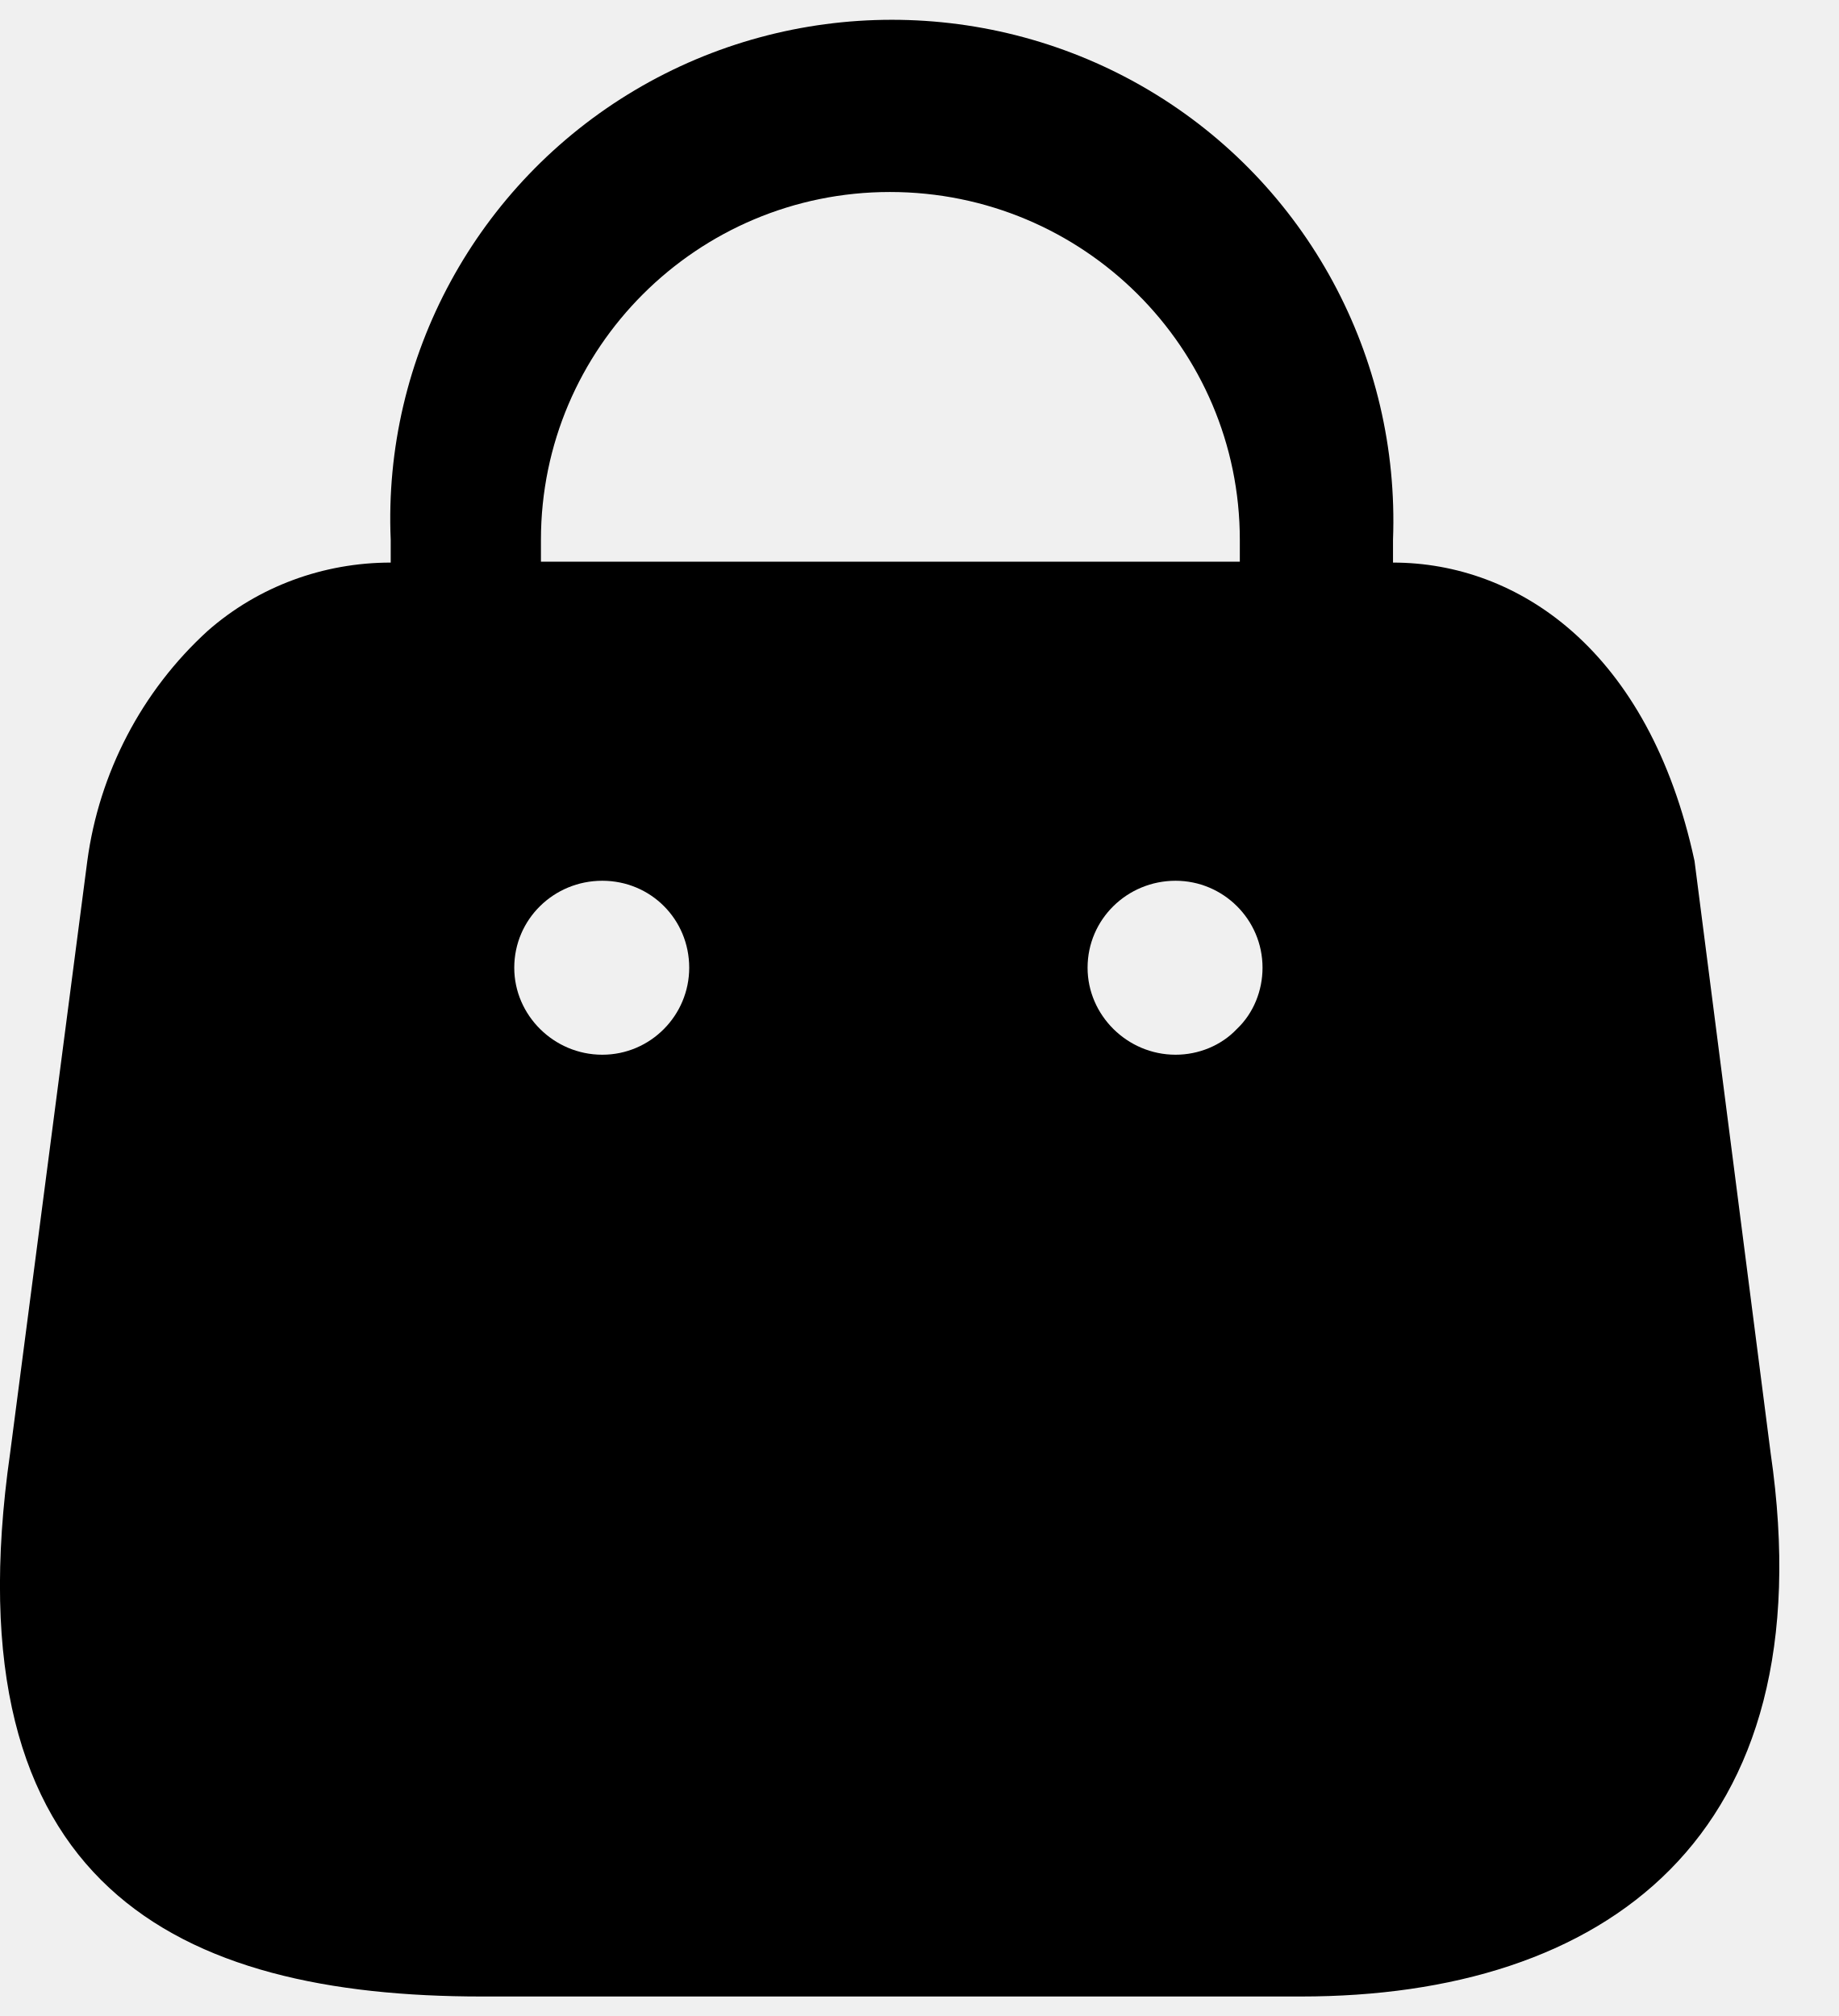
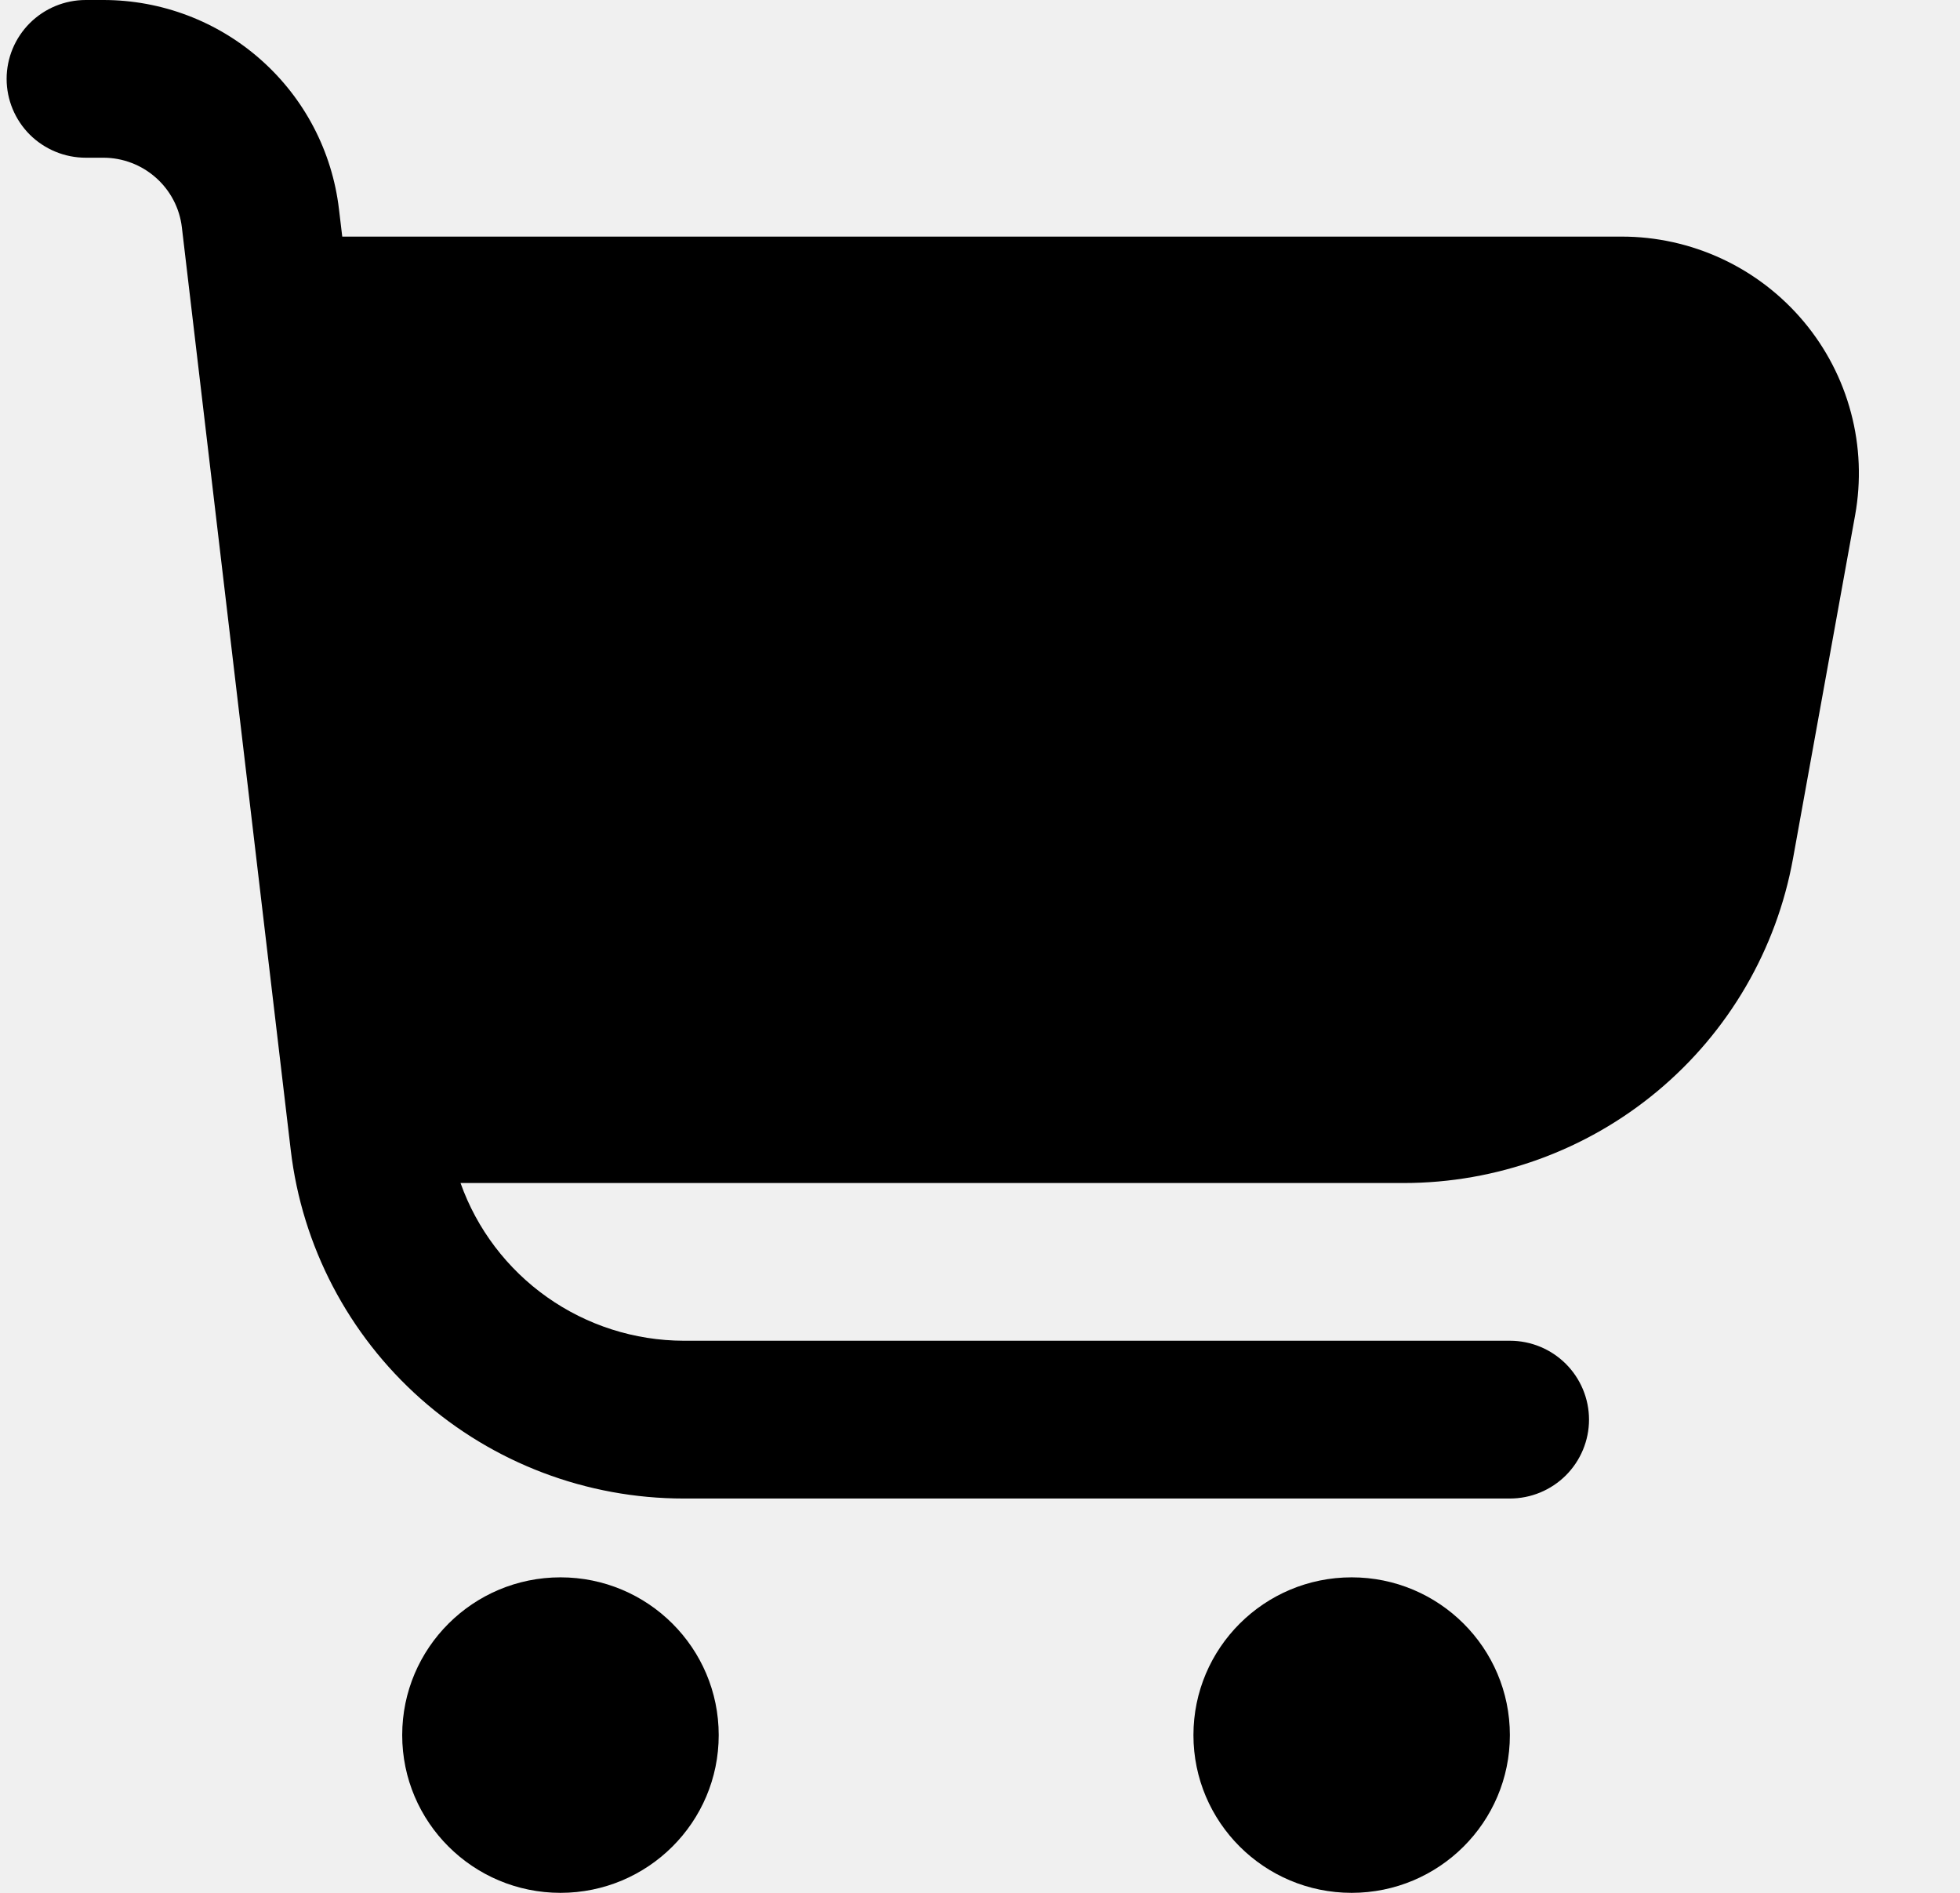
- <svg xmlns="http://www.w3.org/2000/svg" width="31" height="34" viewBox="0 0 31 34" fill="none">
-   <path d="M10.705 1.521C13.371 -0.062 16.705 -0.062 19.372 1.521C22.038 3.104 23.605 6.021 23.488 9.104V9.488C25.588 9.488 27.805 10.954 28.572 14.521L29.855 24.504C30.806 31.021 27.021 33.671 21.938 33.671H8.121C3.023 33.671 -0.879 31.837 0.171 24.504L1.472 14.521C1.671 13.037 2.388 11.654 3.505 10.637C4.356 9.889 5.455 9.488 6.588 9.488V9.104C6.455 6.021 8.04 3.104 10.705 1.521ZM19.822 14.854C19.006 14.854 18.338 15.504 18.338 16.321C18.338 17.121 19.006 17.788 19.822 17.788C20.205 17.788 20.588 17.637 20.855 17.354C21.138 17.087 21.288 16.704 21.288 16.321C21.288 15.504 20.622 14.854 19.822 14.854ZM10.155 14.854C9.338 14.854 8.671 15.504 8.671 16.321C8.671 17.121 9.338 17.788 10.155 17.788C10.972 17.788 11.621 17.121 11.621 16.321C11.621 15.504 10.972 14.854 10.155 14.854ZM15.005 3.238C11.755 3.238 9.121 5.871 9.121 9.104V9.473H20.905V9.104C20.905 5.871 18.271 3.238 15.005 3.238Z" fill="black" />
+ <svg xmlns="http://www.w3.org/2000/svg" width="29" height="28" viewBox="0 0 29 28" fill="none">
+   <g clip-path="url(#clip0_202_188)">
+     <path d="M26.687 4.756C26.357 4.363 25.945 4.046 25.479 3.829C25.013 3.612 24.505 3.499 23.991 3.5H5.064L5.015 3.091C4.914 2.239 4.504 1.455 3.861 0.885C3.219 0.315 2.389 0 1.529 0L1.269 0C0.958 0 0.661 0.123 0.441 0.342C0.222 0.561 0.098 0.857 0.098 1.167C0.098 1.476 0.222 1.773 0.441 1.992C0.661 2.21 0.958 2.333 1.269 2.333H1.529C1.815 2.333 2.092 2.438 2.306 2.628C2.521 2.818 2.658 3.08 2.691 3.364L4.302 17.014C4.469 18.433 5.154 19.742 6.225 20.692C7.297 21.642 8.681 22.167 10.115 22.167H22.34C22.651 22.167 22.948 22.044 23.168 21.825C23.387 21.606 23.511 21.309 23.511 21C23.511 20.691 23.387 20.394 23.168 20.175C22.948 19.956 22.651 19.833 22.34 19.833H10.115C9.391 19.831 8.685 19.606 8.094 19.188C7.503 18.77 7.056 18.181 6.814 17.5H20.768C22.14 17.5 23.469 17.02 24.522 16.142C25.575 15.265 26.285 14.047 26.529 12.701L27.448 7.622C27.539 7.118 27.519 6.6 27.387 6.105C27.256 5.61 27.017 5.149 26.687 4.756Z" fill="black" />
+     <path d="M8.293 28C9.586 28 10.634 26.955 10.634 25.667C10.634 24.378 9.586 23.333 8.293 23.333C7 23.333 5.951 24.378 5.951 25.667C5.951 26.955 7 28 8.293 28Z" fill="black" />
+     <path d="M19.999 28C21.292 28 22.34 26.955 22.34 25.667C22.34 24.378 21.292 23.333 19.999 23.333C18.706 23.333 17.658 24.378 17.658 25.667C17.658 26.955 18.706 28 19.999 28Z" fill="black" />
+   </g>
+   <defs>
+     <clipPath id="clip0_202_188">
+       <rect width="28.095" height="28" fill="white" transform="translate(0.0982666)" />
+     </clipPath>
+   </defs>
</svg>
